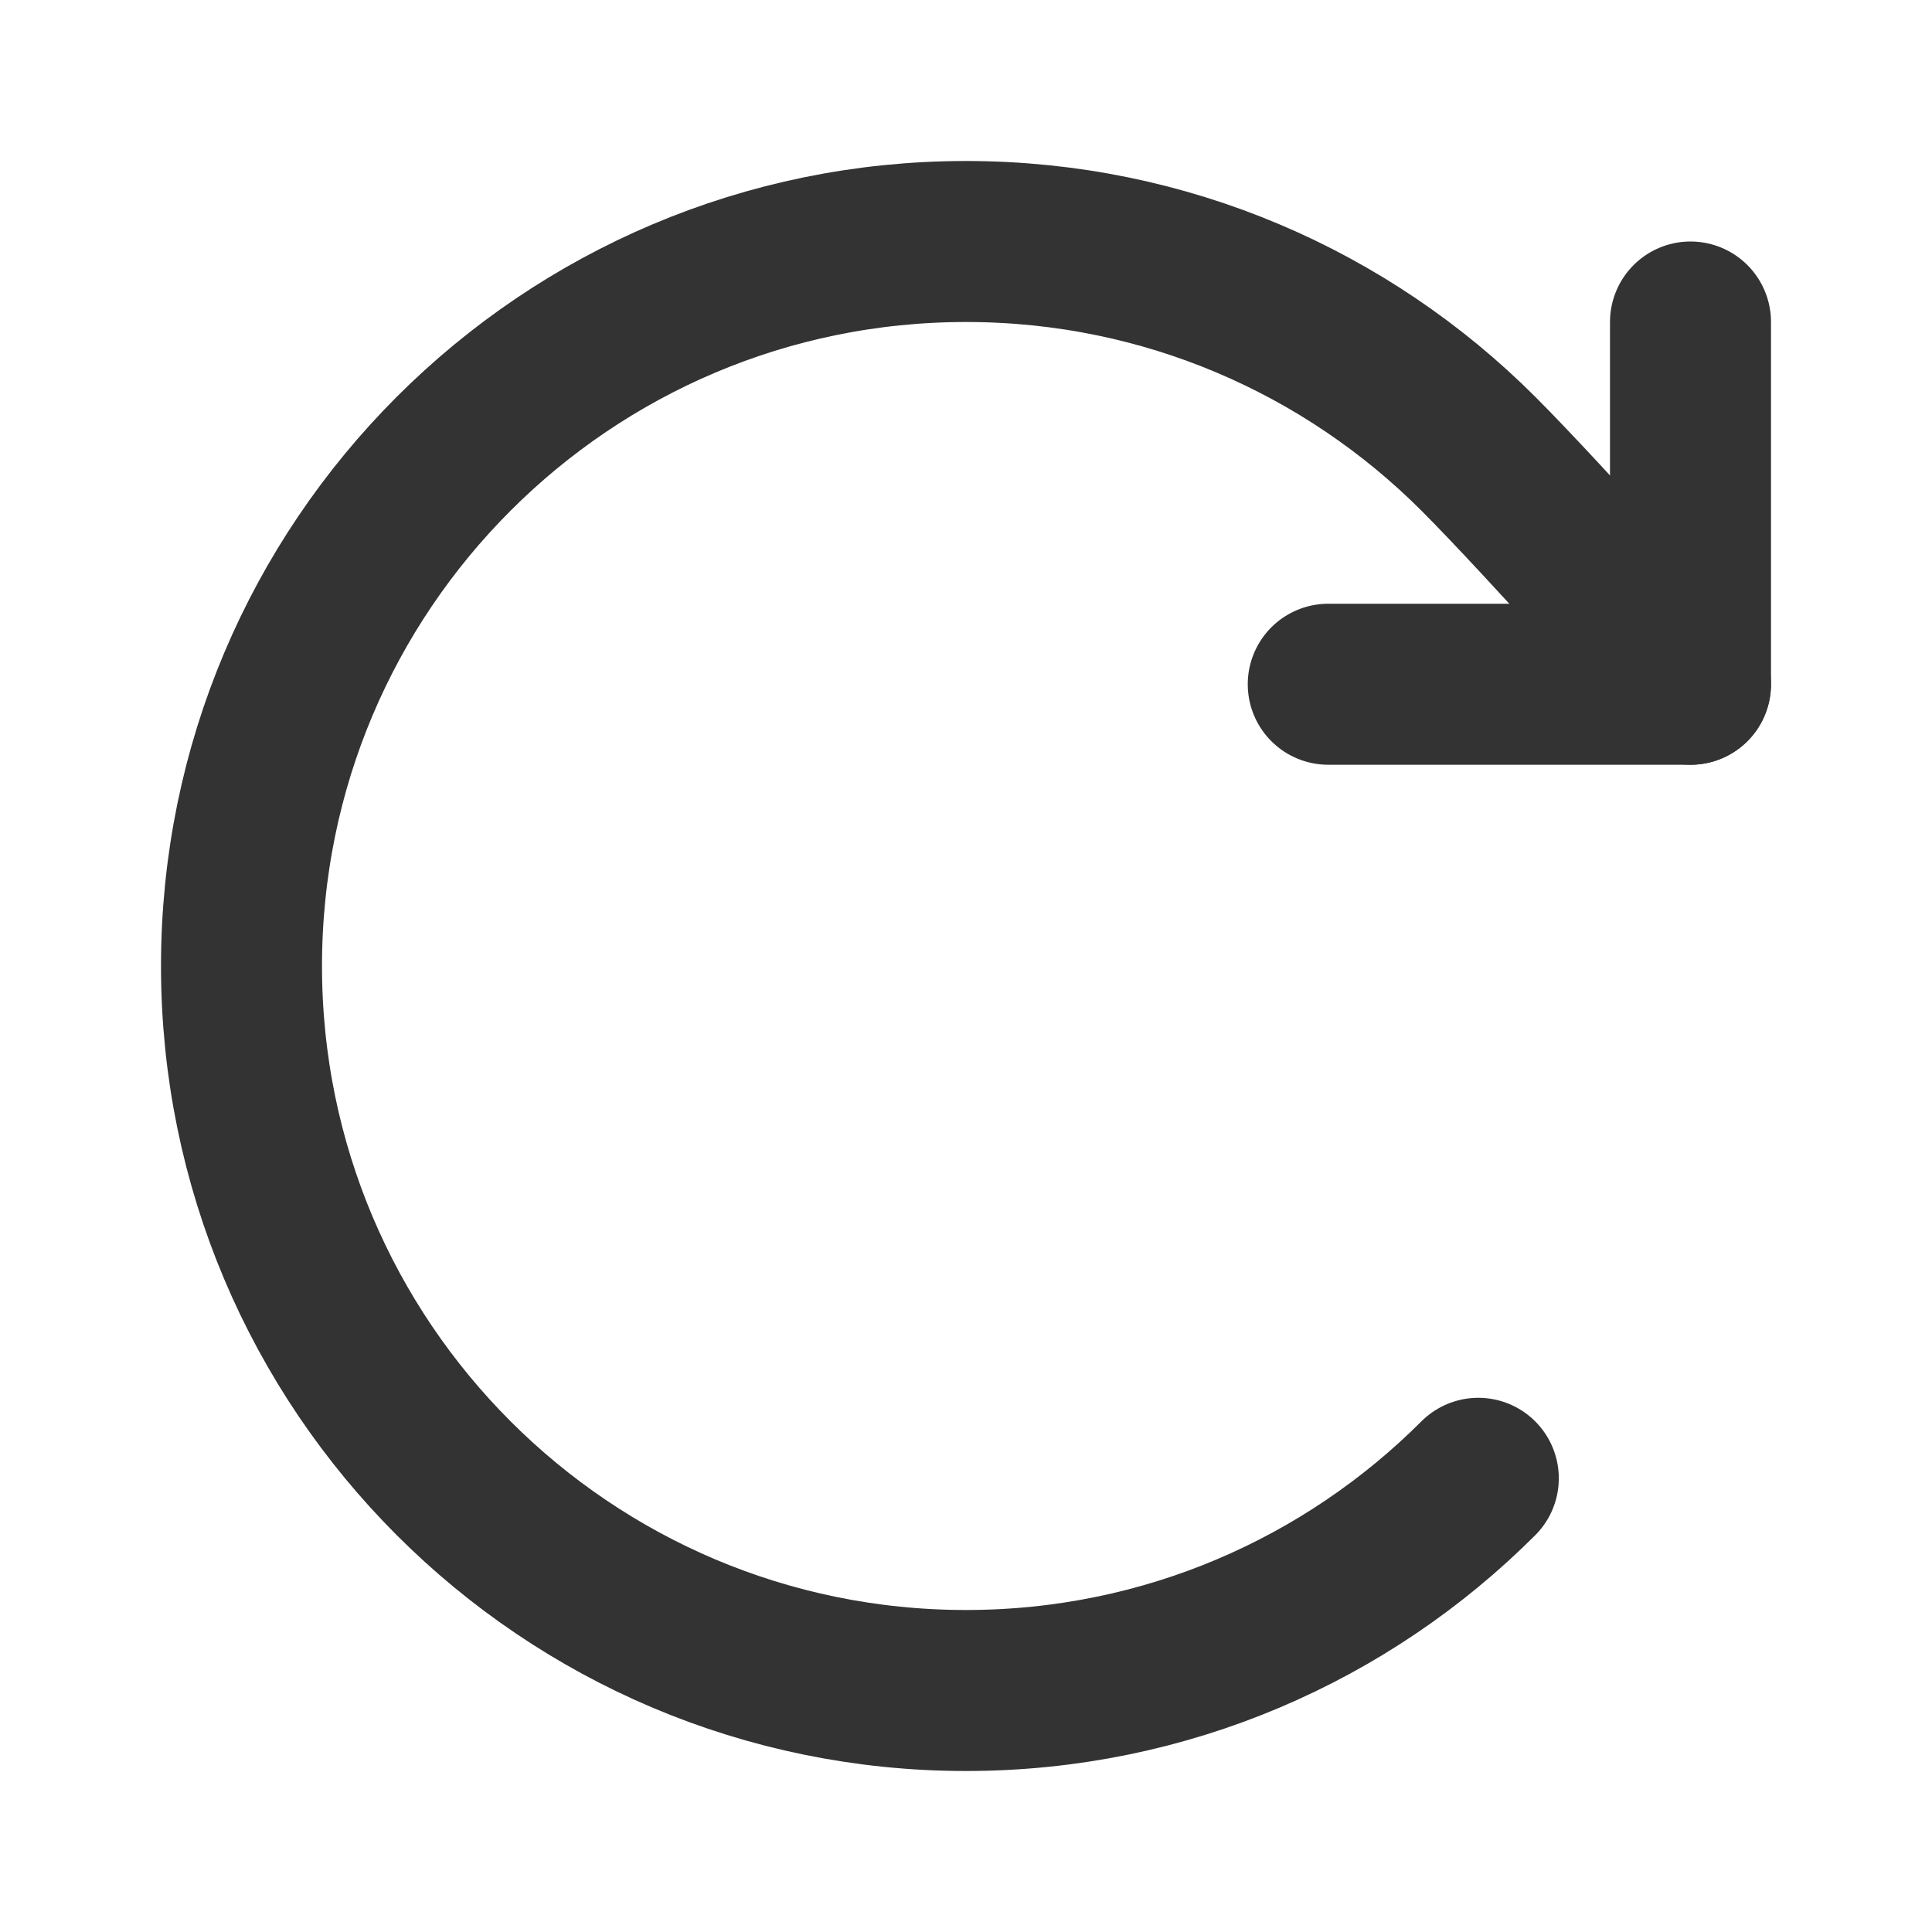
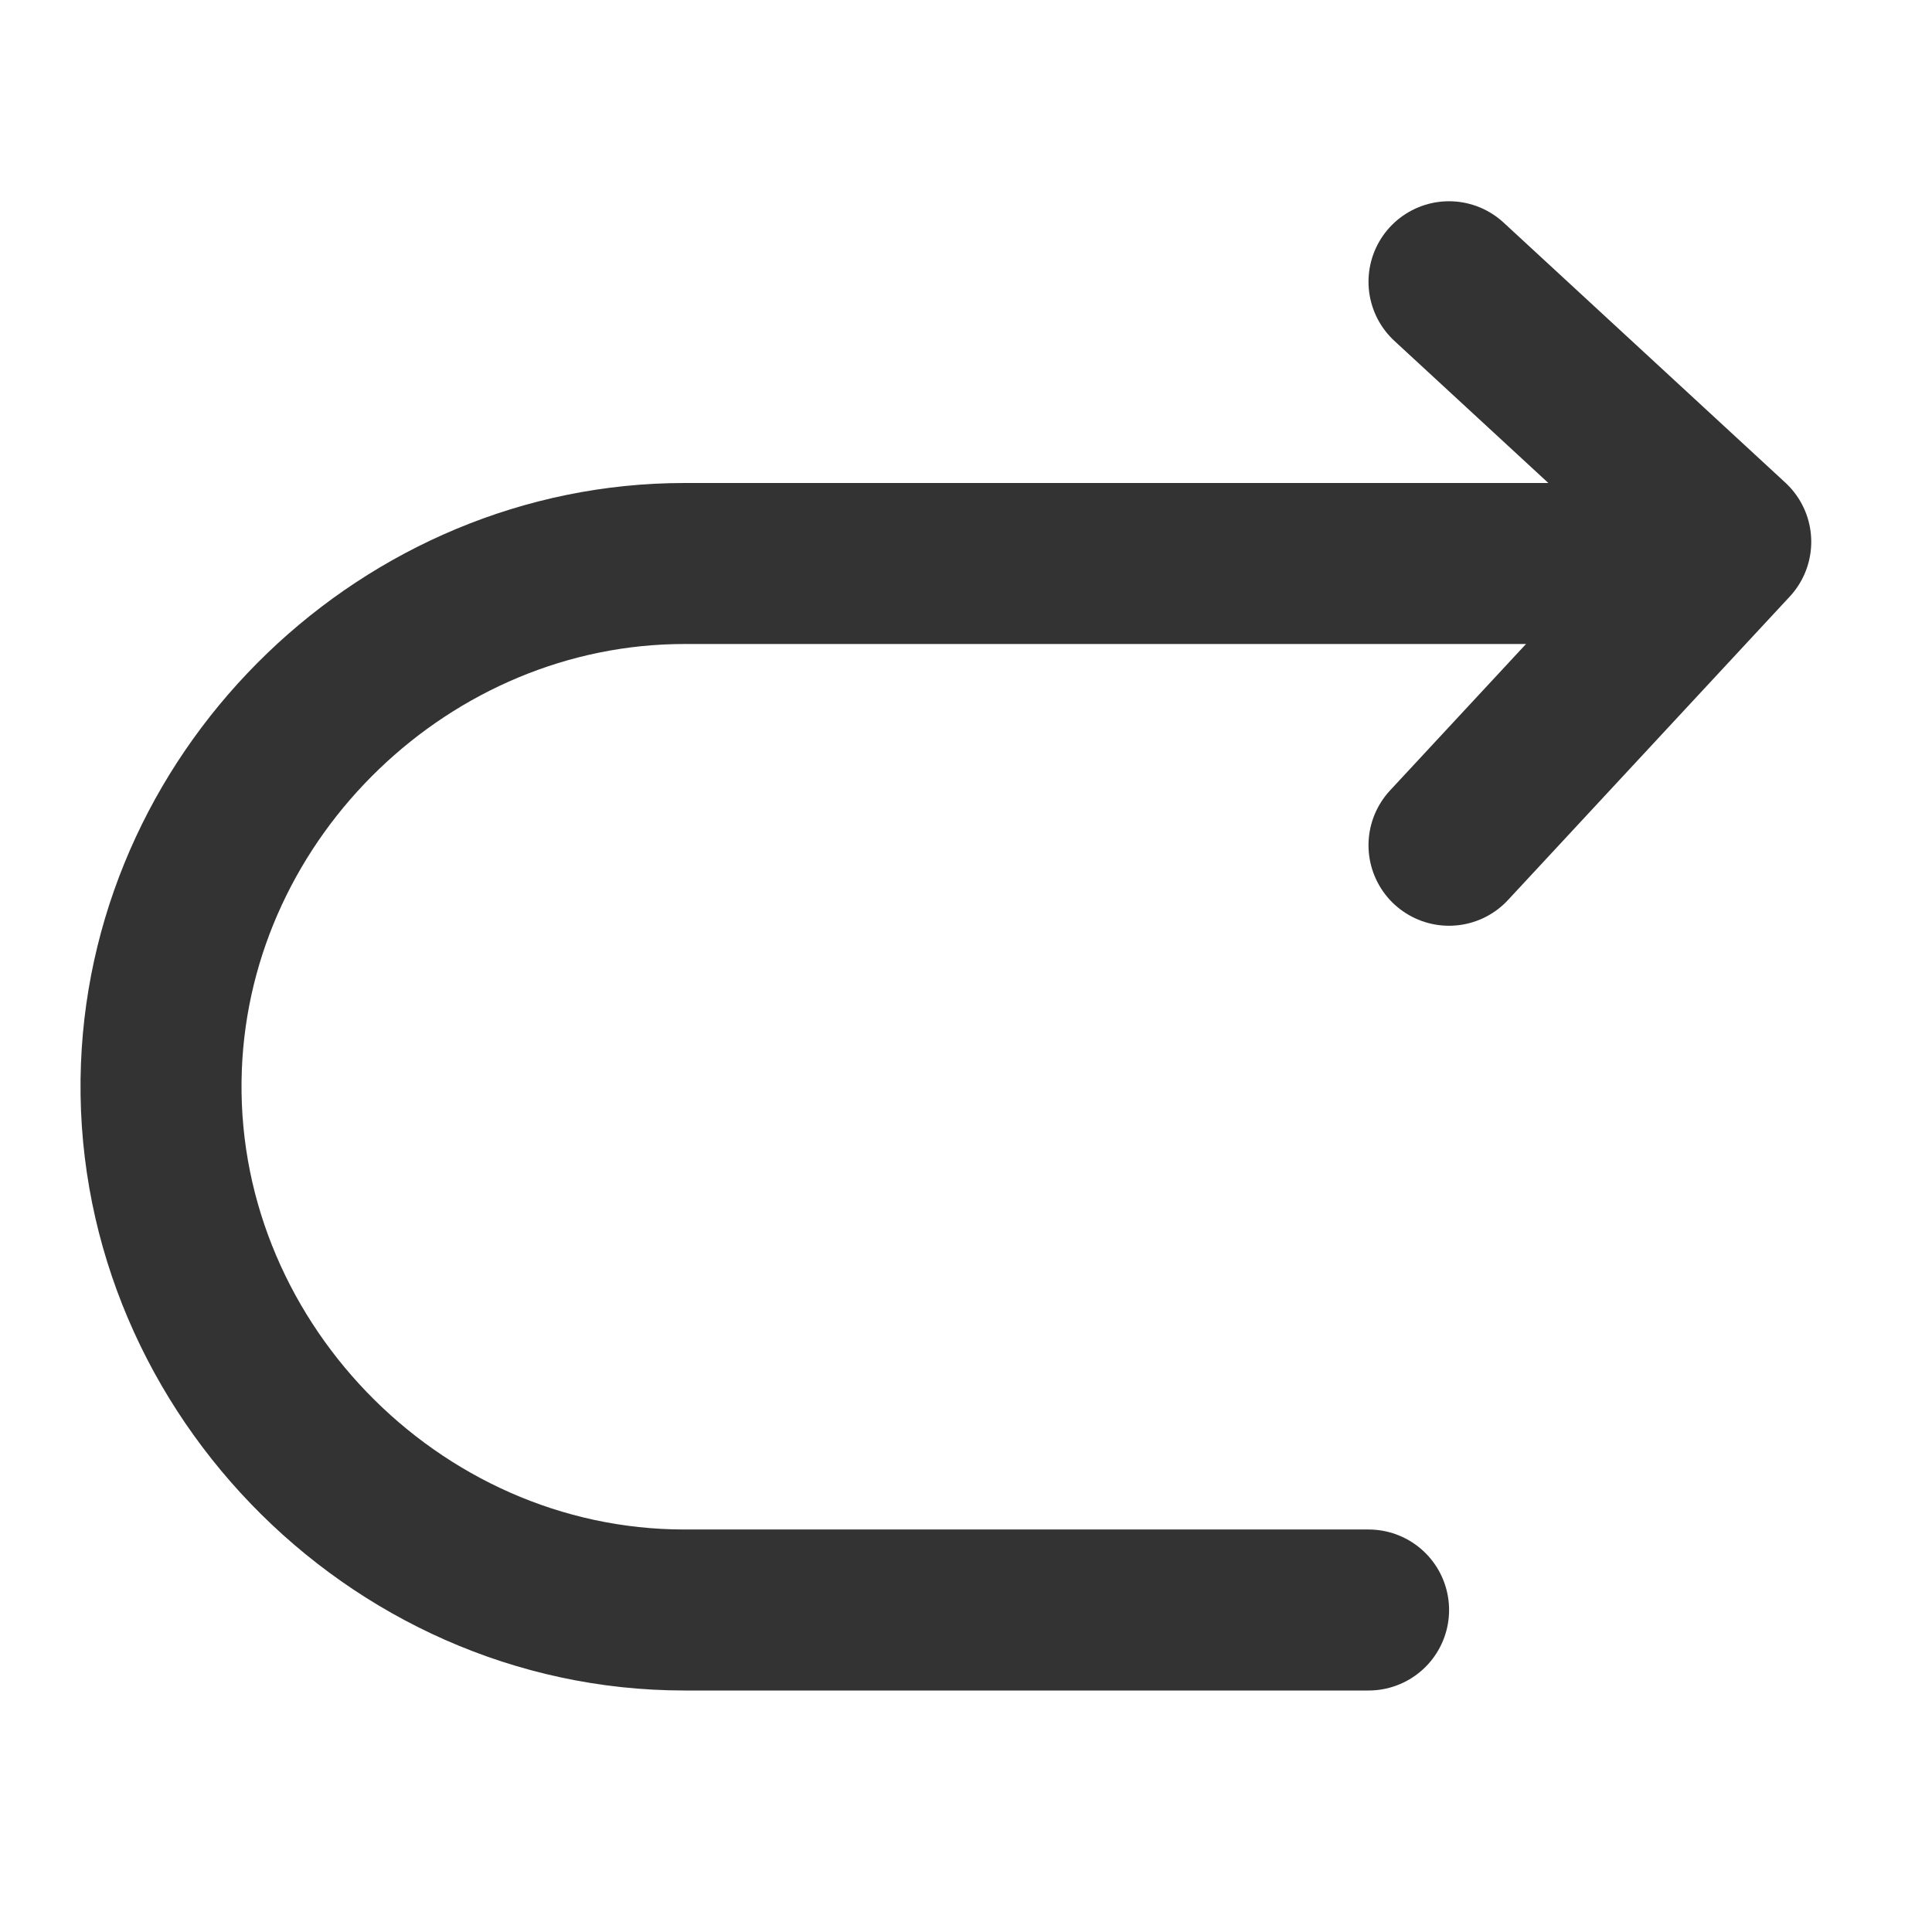
<svg xmlns="http://www.w3.org/2000/svg" width="24" height="24" viewBox="0 0 48 48" fill="none">
-   <path d="M36.728 36.728C33.471 39.985 28.971 42 24 42C14.059 42 6 33.941 6 24C6 14.059 14.059 6 24 6C28.971 6 33.471 8.015 36.728 11.272C38.386 12.93 42 17 42 17" stroke="#333" stroke-width="4" stroke-linecap="round" stroke-linejoin="round" />
-   <path d="M42 8V17H33" stroke="#333" stroke-width="4" stroke-linecap="round" stroke-linejoin="round" />
+   <path d="M36 7L43 13.461L36 21" stroke="#333" stroke-width="4" stroke-linecap="round" stroke-linejoin="round" />
+   <path d="M40 14H17.006C10.123 14 4.278 19.62 4.01 26.5C3.726 33.77 9.733 40 17.006 40H34.002" stroke="#333" stroke-width="4" stroke-linecap="round" stroke-linejoin="round" />
</svg>
